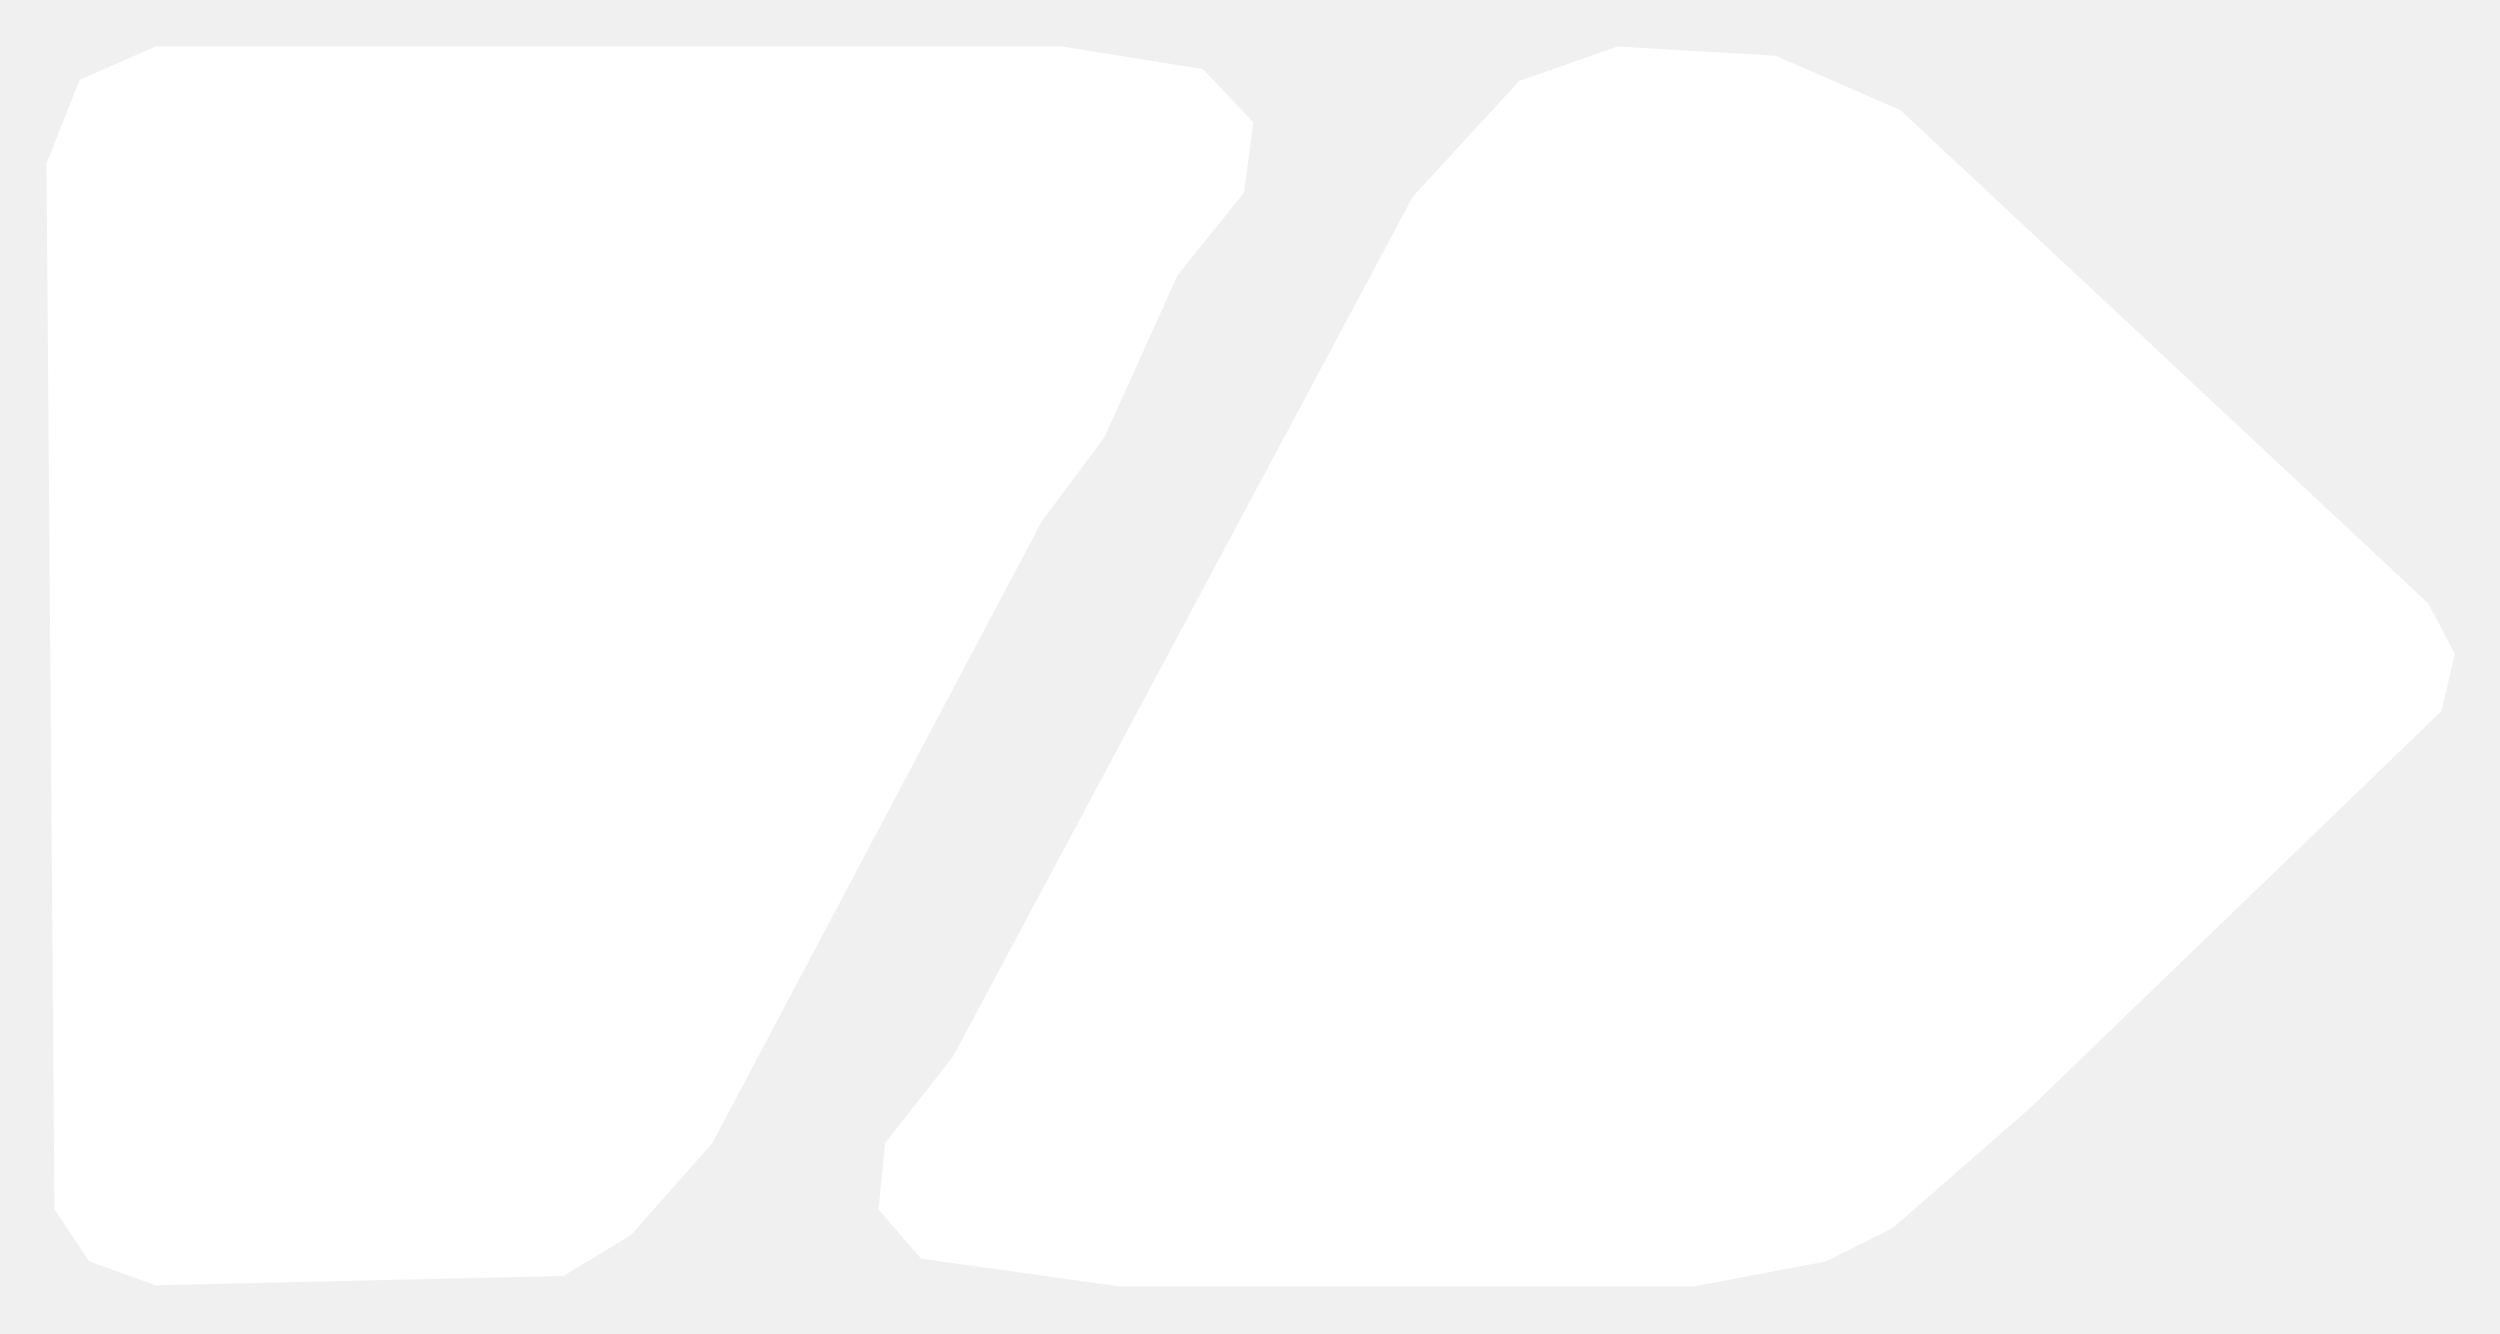
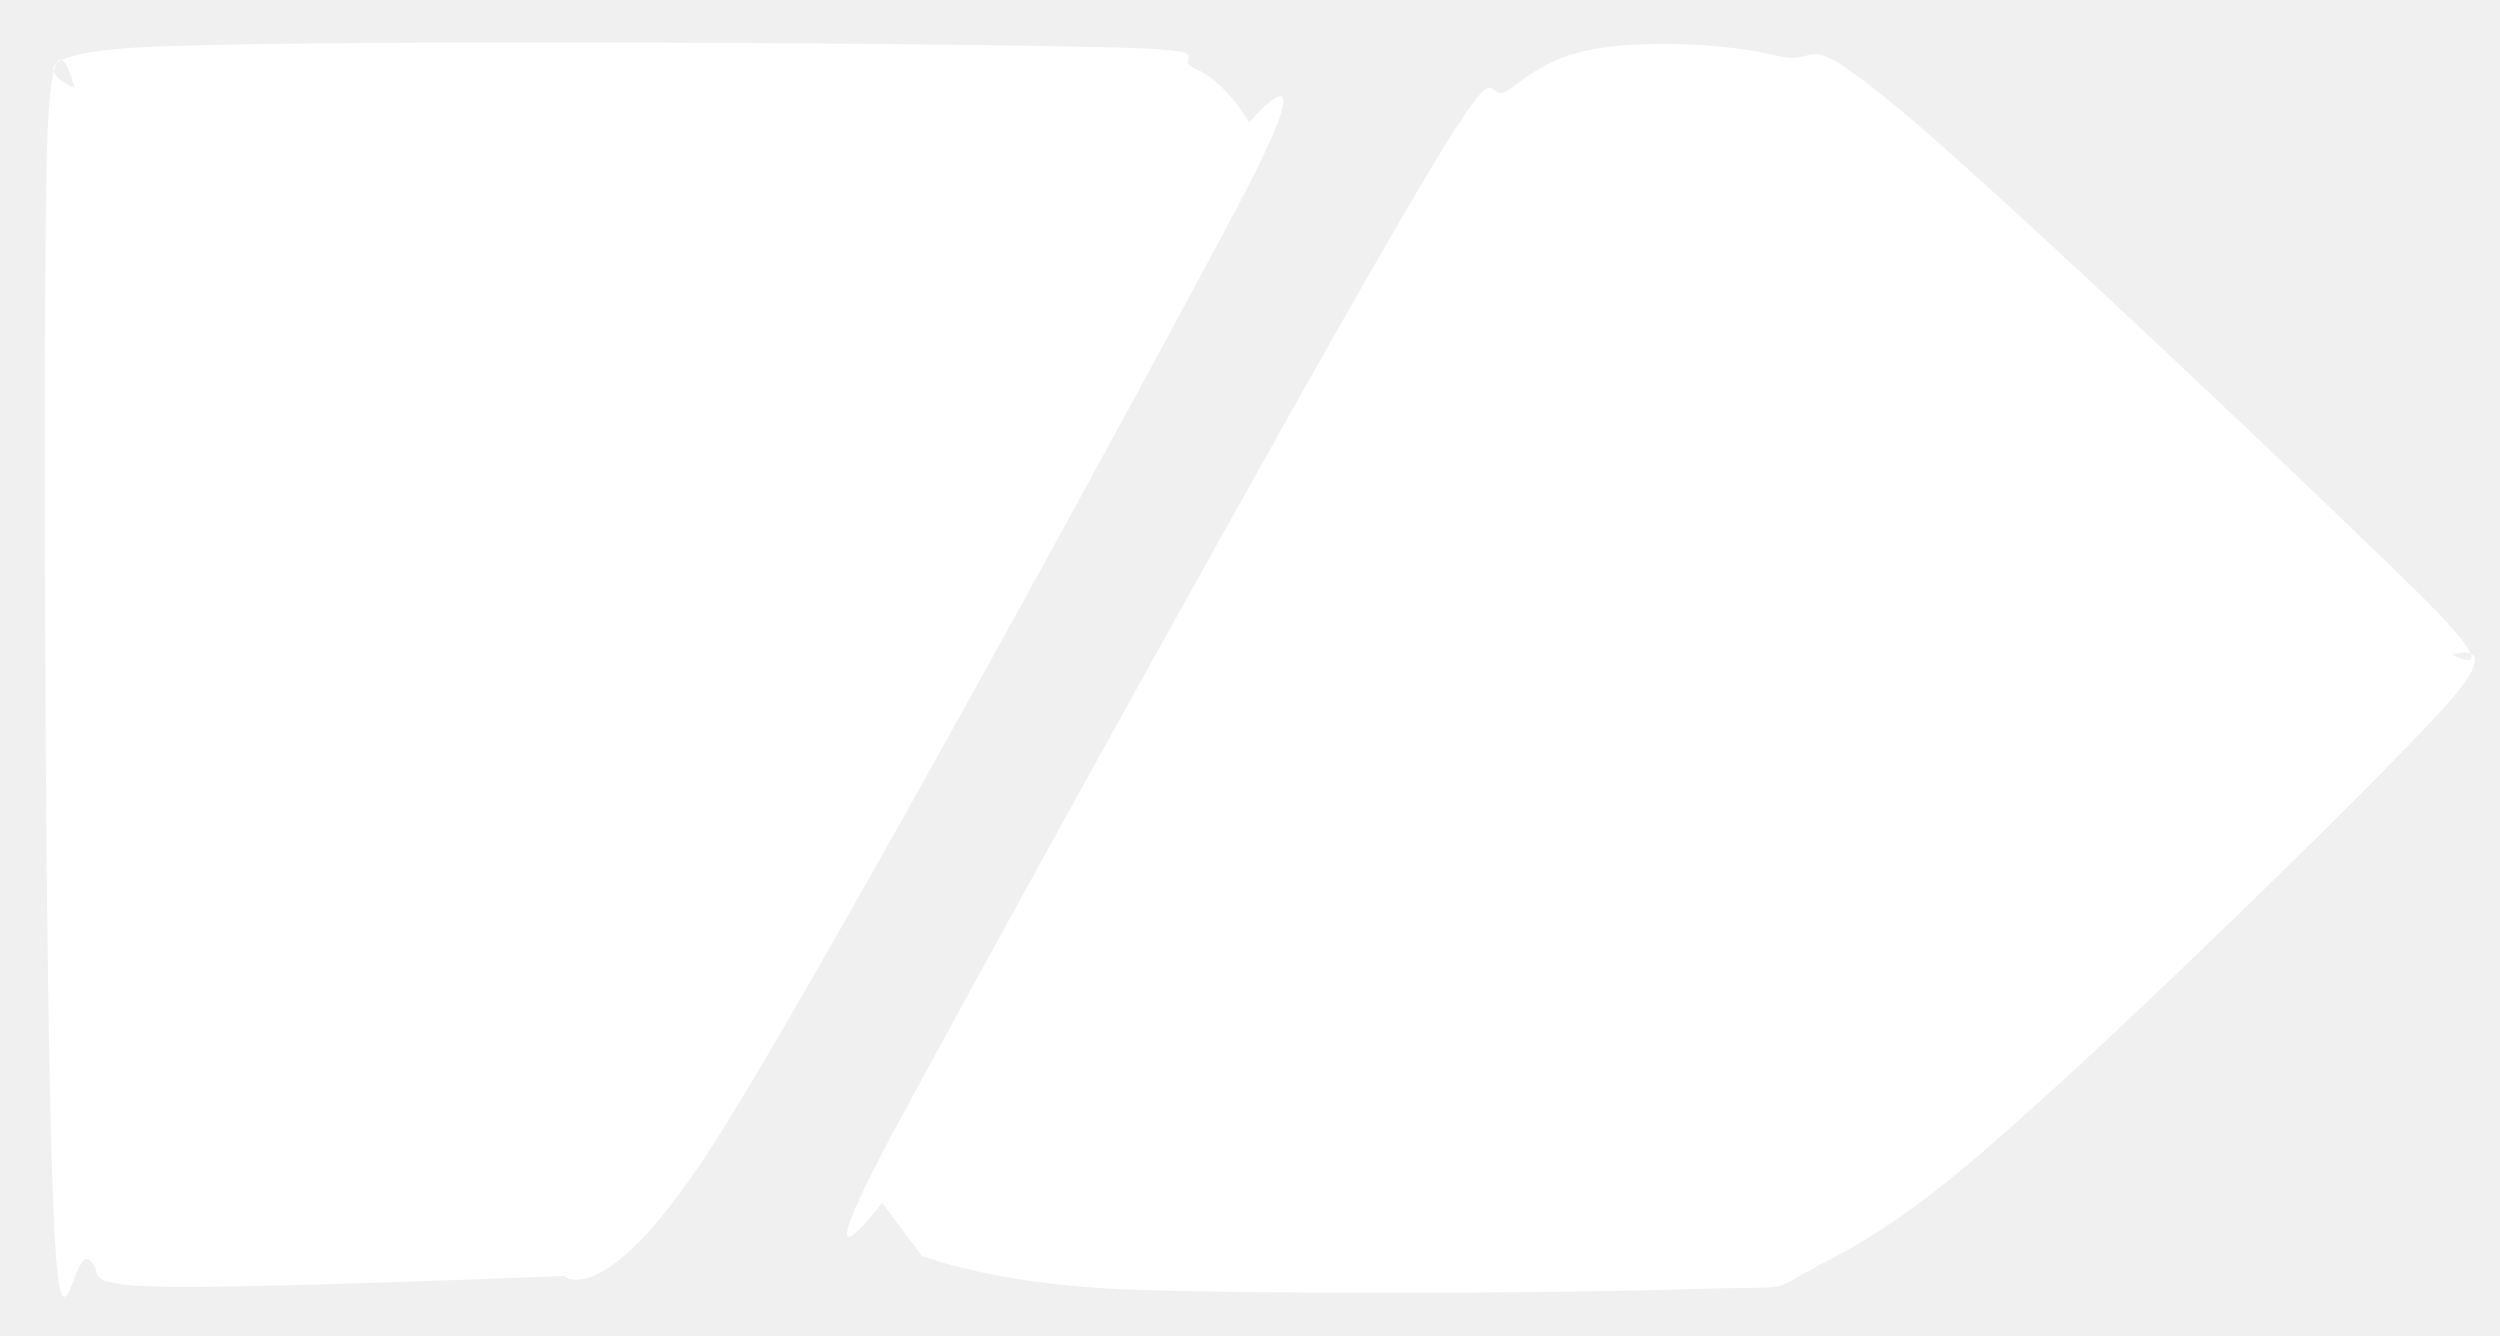
- <svg xmlns="http://www.w3.org/2000/svg" width="18.81" height="10.03" viewBox="4.45 8.46 18.81 10.03">
-   <path d="M5.62 8.81L5.05 9.06L4.80 9.69L4.86 17.56L5.12 17.95L5.62 18.13L8.69 18.06L9.20 17.75L9.81 17.06L12.29 12.38L12.76 11.75L13.31 10.53L13.81 9.91L13.88 9.38L13.50 8.98L12.44 8.81ZM16.62 8.81L15.88 9.07L15.08 9.94L11.62 16.41L11.11 17.06L11.06 17.56L11.38 17.93L12.88 18.14L17.19 18.14L18.19 17.95L18.69 17.70L19.71 16.81L22.82 13.81L22.92 13.38L22.72 13.00L18.75 9.29L17.81 8.88Z" fill="#ffffff" fill-rule="evenodd" />
+ <svg xmlns="http://www.w3.org/2000/svg" width="18.79" height="10.04" viewBox="4.45 8.46 18.79 10.04">
+   <path d="M5.62 8.81C4.38 8.86 5.01 9.12 5.01 9.12C5.01 9.12 4.82 8.35 4.8 9.75C4.77 11.15 4.79 16.14 4.85 17.5C4.9 18.86 5 17.82 5.12 17.93C5.25 18.03 5.03 18.11 5.62 18.13C6.22 18.15 8.69 18.05 8.69 18.05C8.69 18.05 9 18.35 9.85 17C10.7 15.65 13.12 11.21 13.79 9.94C14.45 8.67 13.84 9.38 13.84 9.38C13.84 9.38 13.66 9.07 13.44 8.98C13.21 8.88 13.8 8.83 12.5 8.81C11.2 8.78 6.87 8.76 5.62 8.81ZM16.56 8.81C16.23 8.85 16.06 8.93 15.81 9.12C15.56 9.32 15.84 8.64 15.06 9.97C14.28 11.29 11.79 15.8 11.12 17.05C10.46 18.31 11.08 17.5 11.08 17.5C11.08 17.5 11.38 17.9 11.38 17.9C11.38 17.9 11.92 18.11 12.88 18.15C13.83 18.19 16.25 18.18 17.12 18.15C18 18.12 17.7 18.19 18.12 17.97C18.55 17.75 18.93 17.51 19.7 16.81C20.48 16.12 22.26 14.39 22.79 13.81C23.32 13.24 22.88 13.38 22.88 13.38C22.88 13.38 23.33 13.62 22.65 12.94C21.96 12.26 19.56 9.98 18.75 9.3C17.94 8.63 18.18 8.96 17.81 8.88C17.45 8.79 16.9 8.77 16.56 8.81Z" fill="#ffffff" fill-rule="evenodd" />
</svg>
